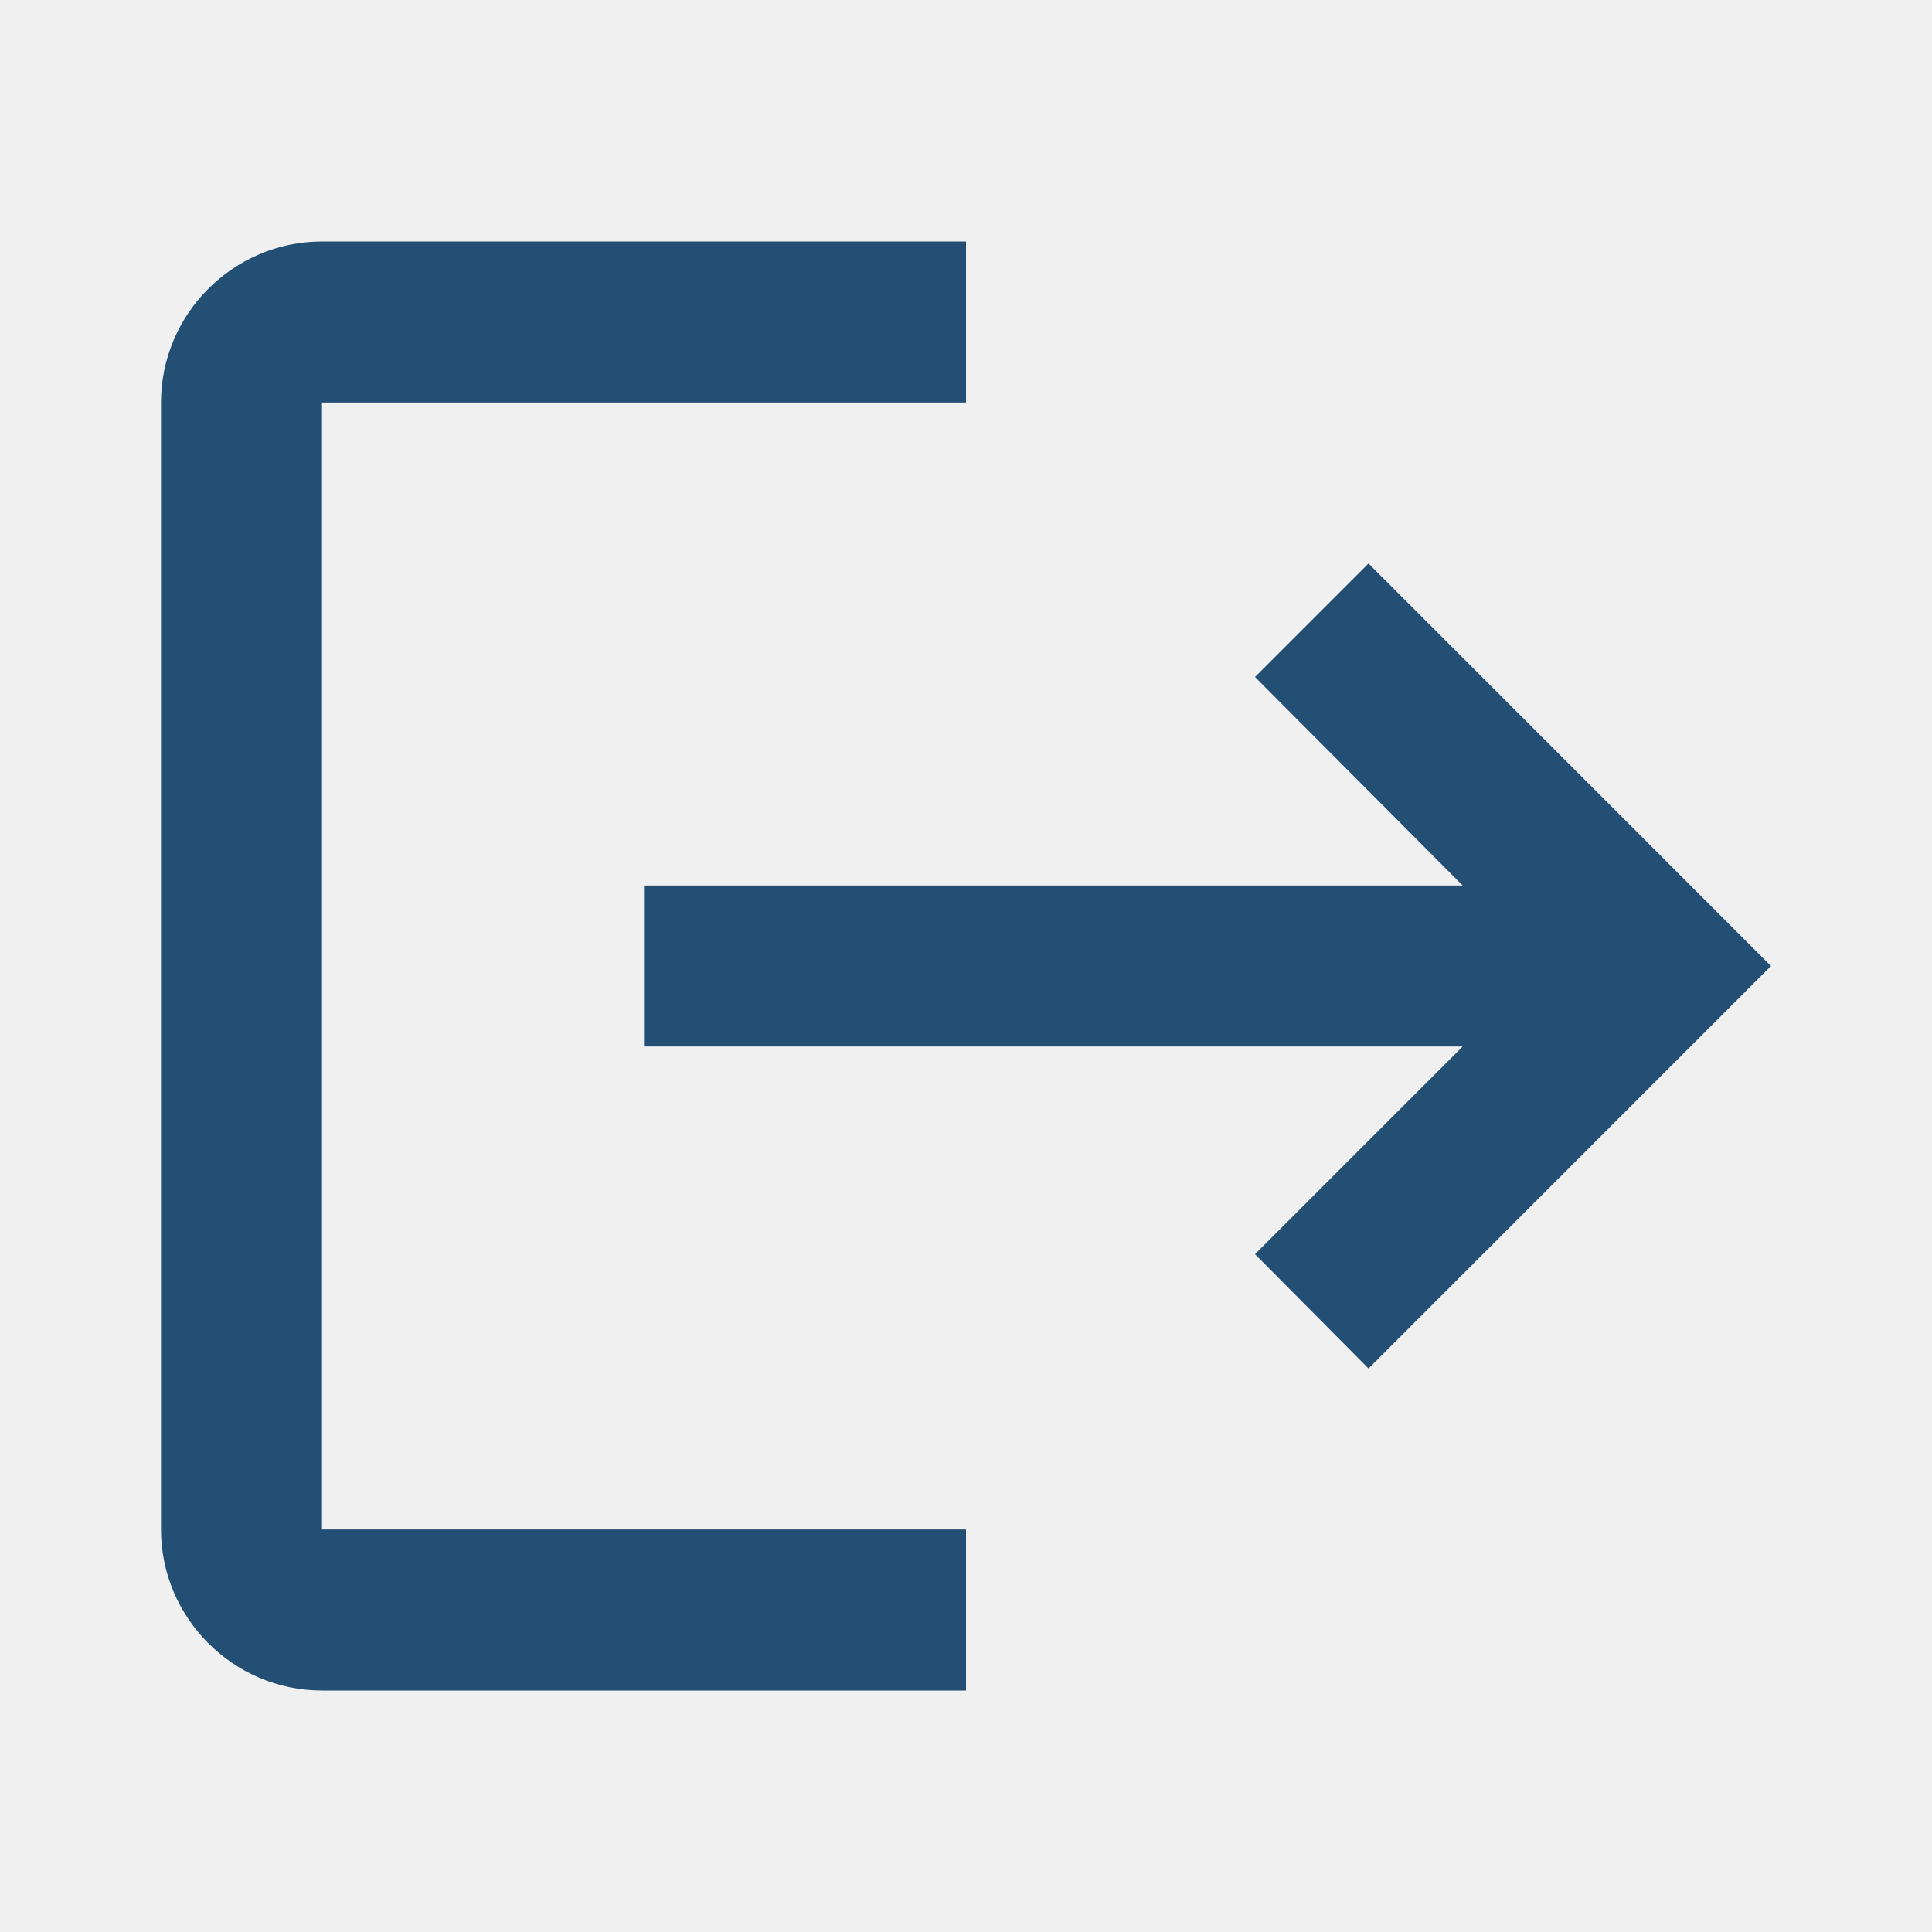
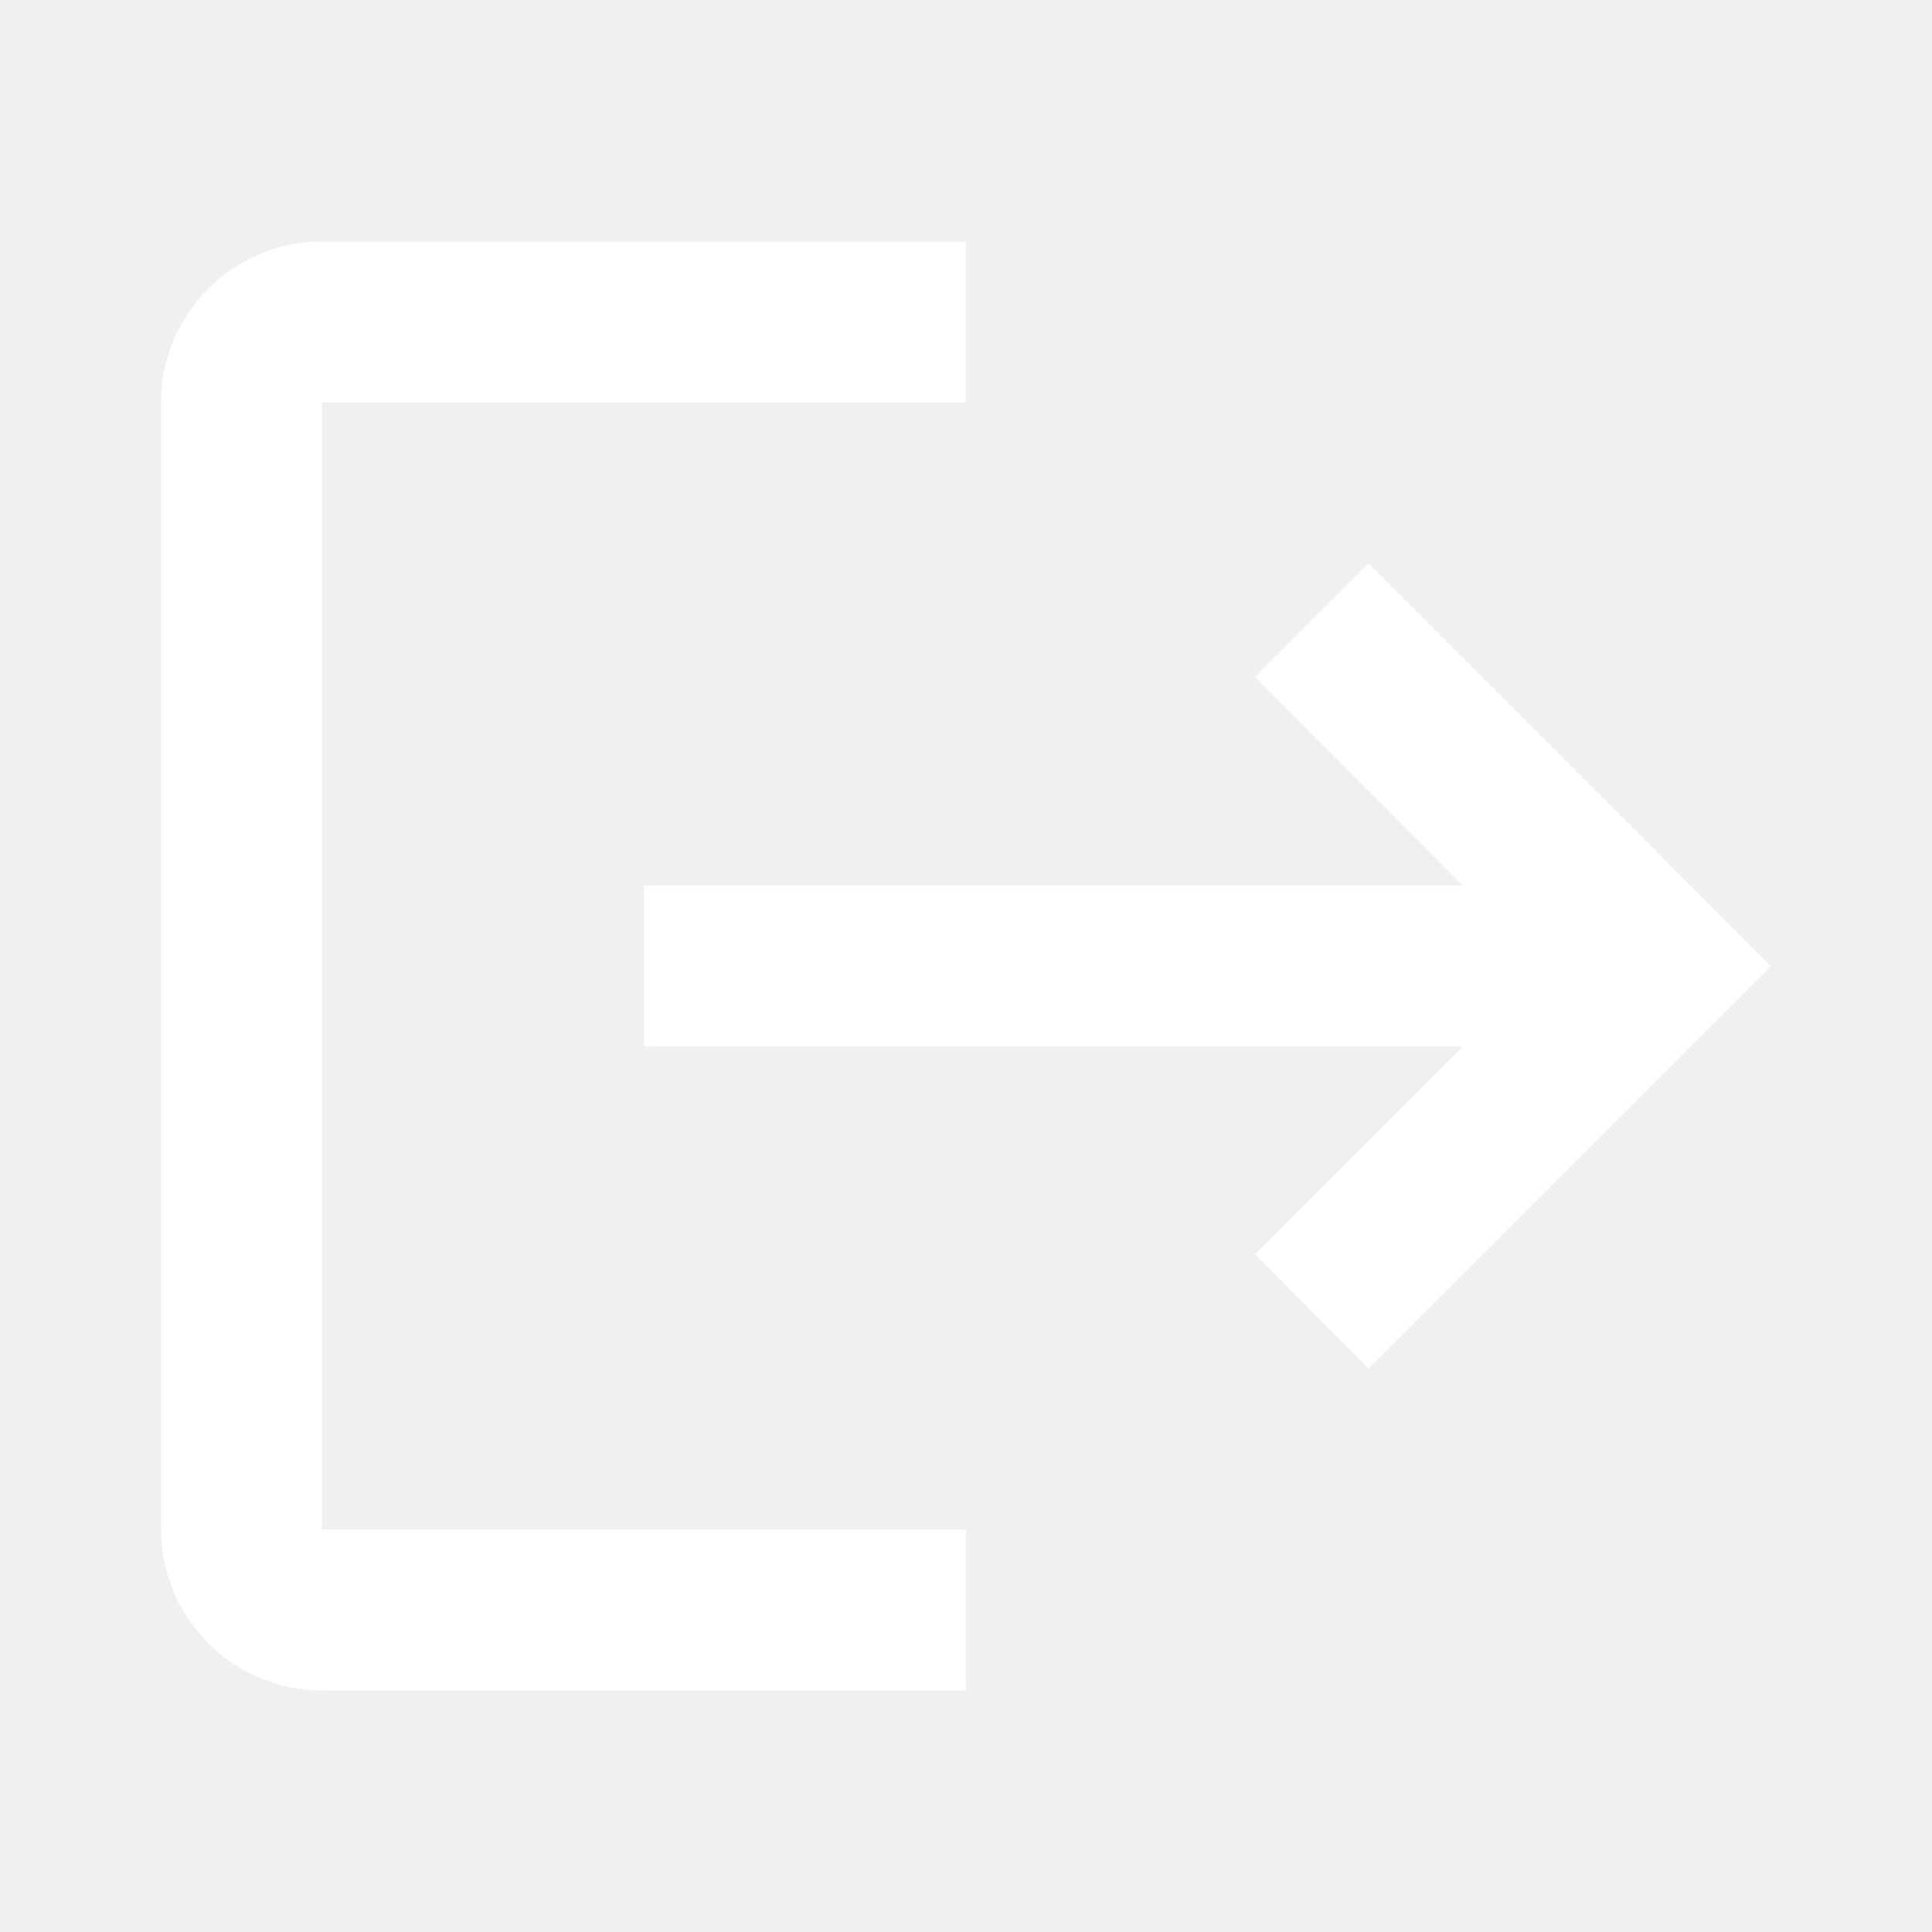
<svg xmlns="http://www.w3.org/2000/svg" width="80" height="80" viewBox="0 0 80 80" fill="none">
-   <path d="M56.667 23.333L51.967 28.033L60.567 36.667H26.667V43.333H60.567L51.967 51.933L56.667 56.667L73.333 40M13.333 16.667H40V10H13.333C9.667 10 6.667 13 6.667 16.667V63.333C6.667 67 9.667 70 13.333 70H40V63.333H13.333V16.667Z" fill="#244F75" />
+   <path d="M56.667 23.333L51.967 28.033L60.567 36.667H26.667V43.333H60.567L51.967 51.933L56.667 56.667L73.333 40M13.333 16.667H40V10H13.333C9.667 10 6.667 13 6.667 16.667V63.333C6.667 67 9.667 70 13.333 70H40V63.333H13.333V16.667Z" fill="#FFFFFF" />
</svg>
